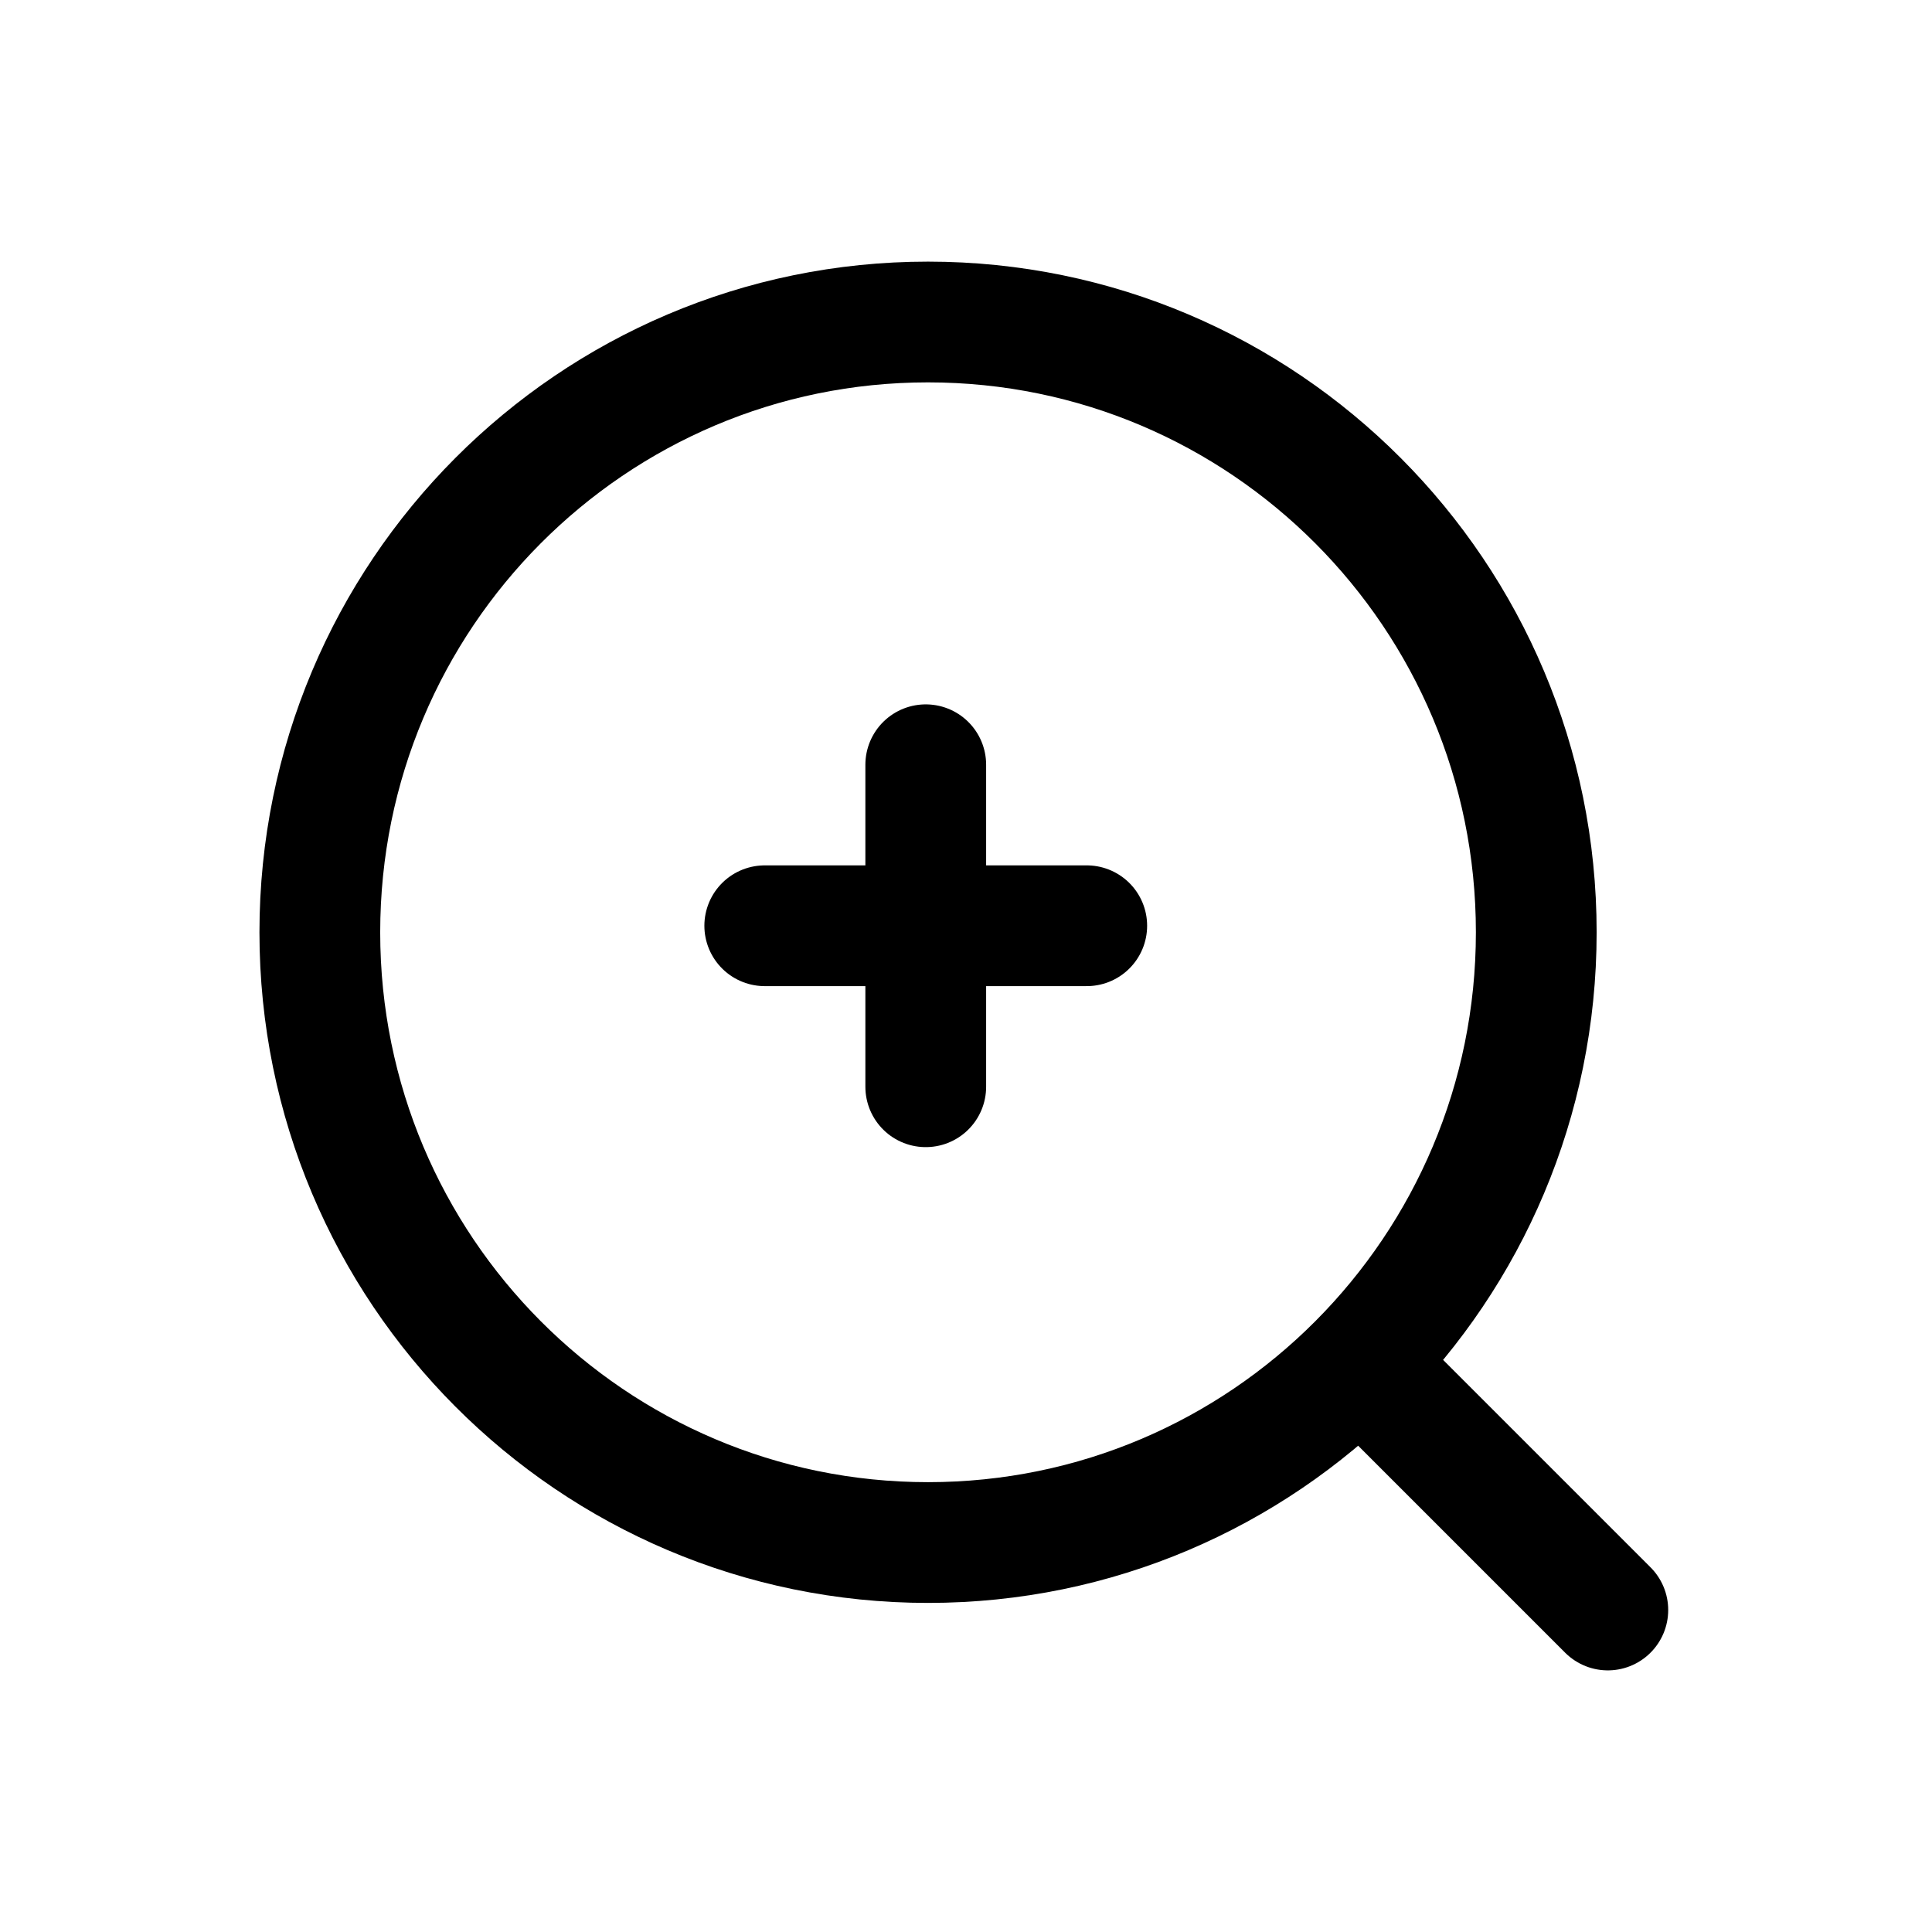
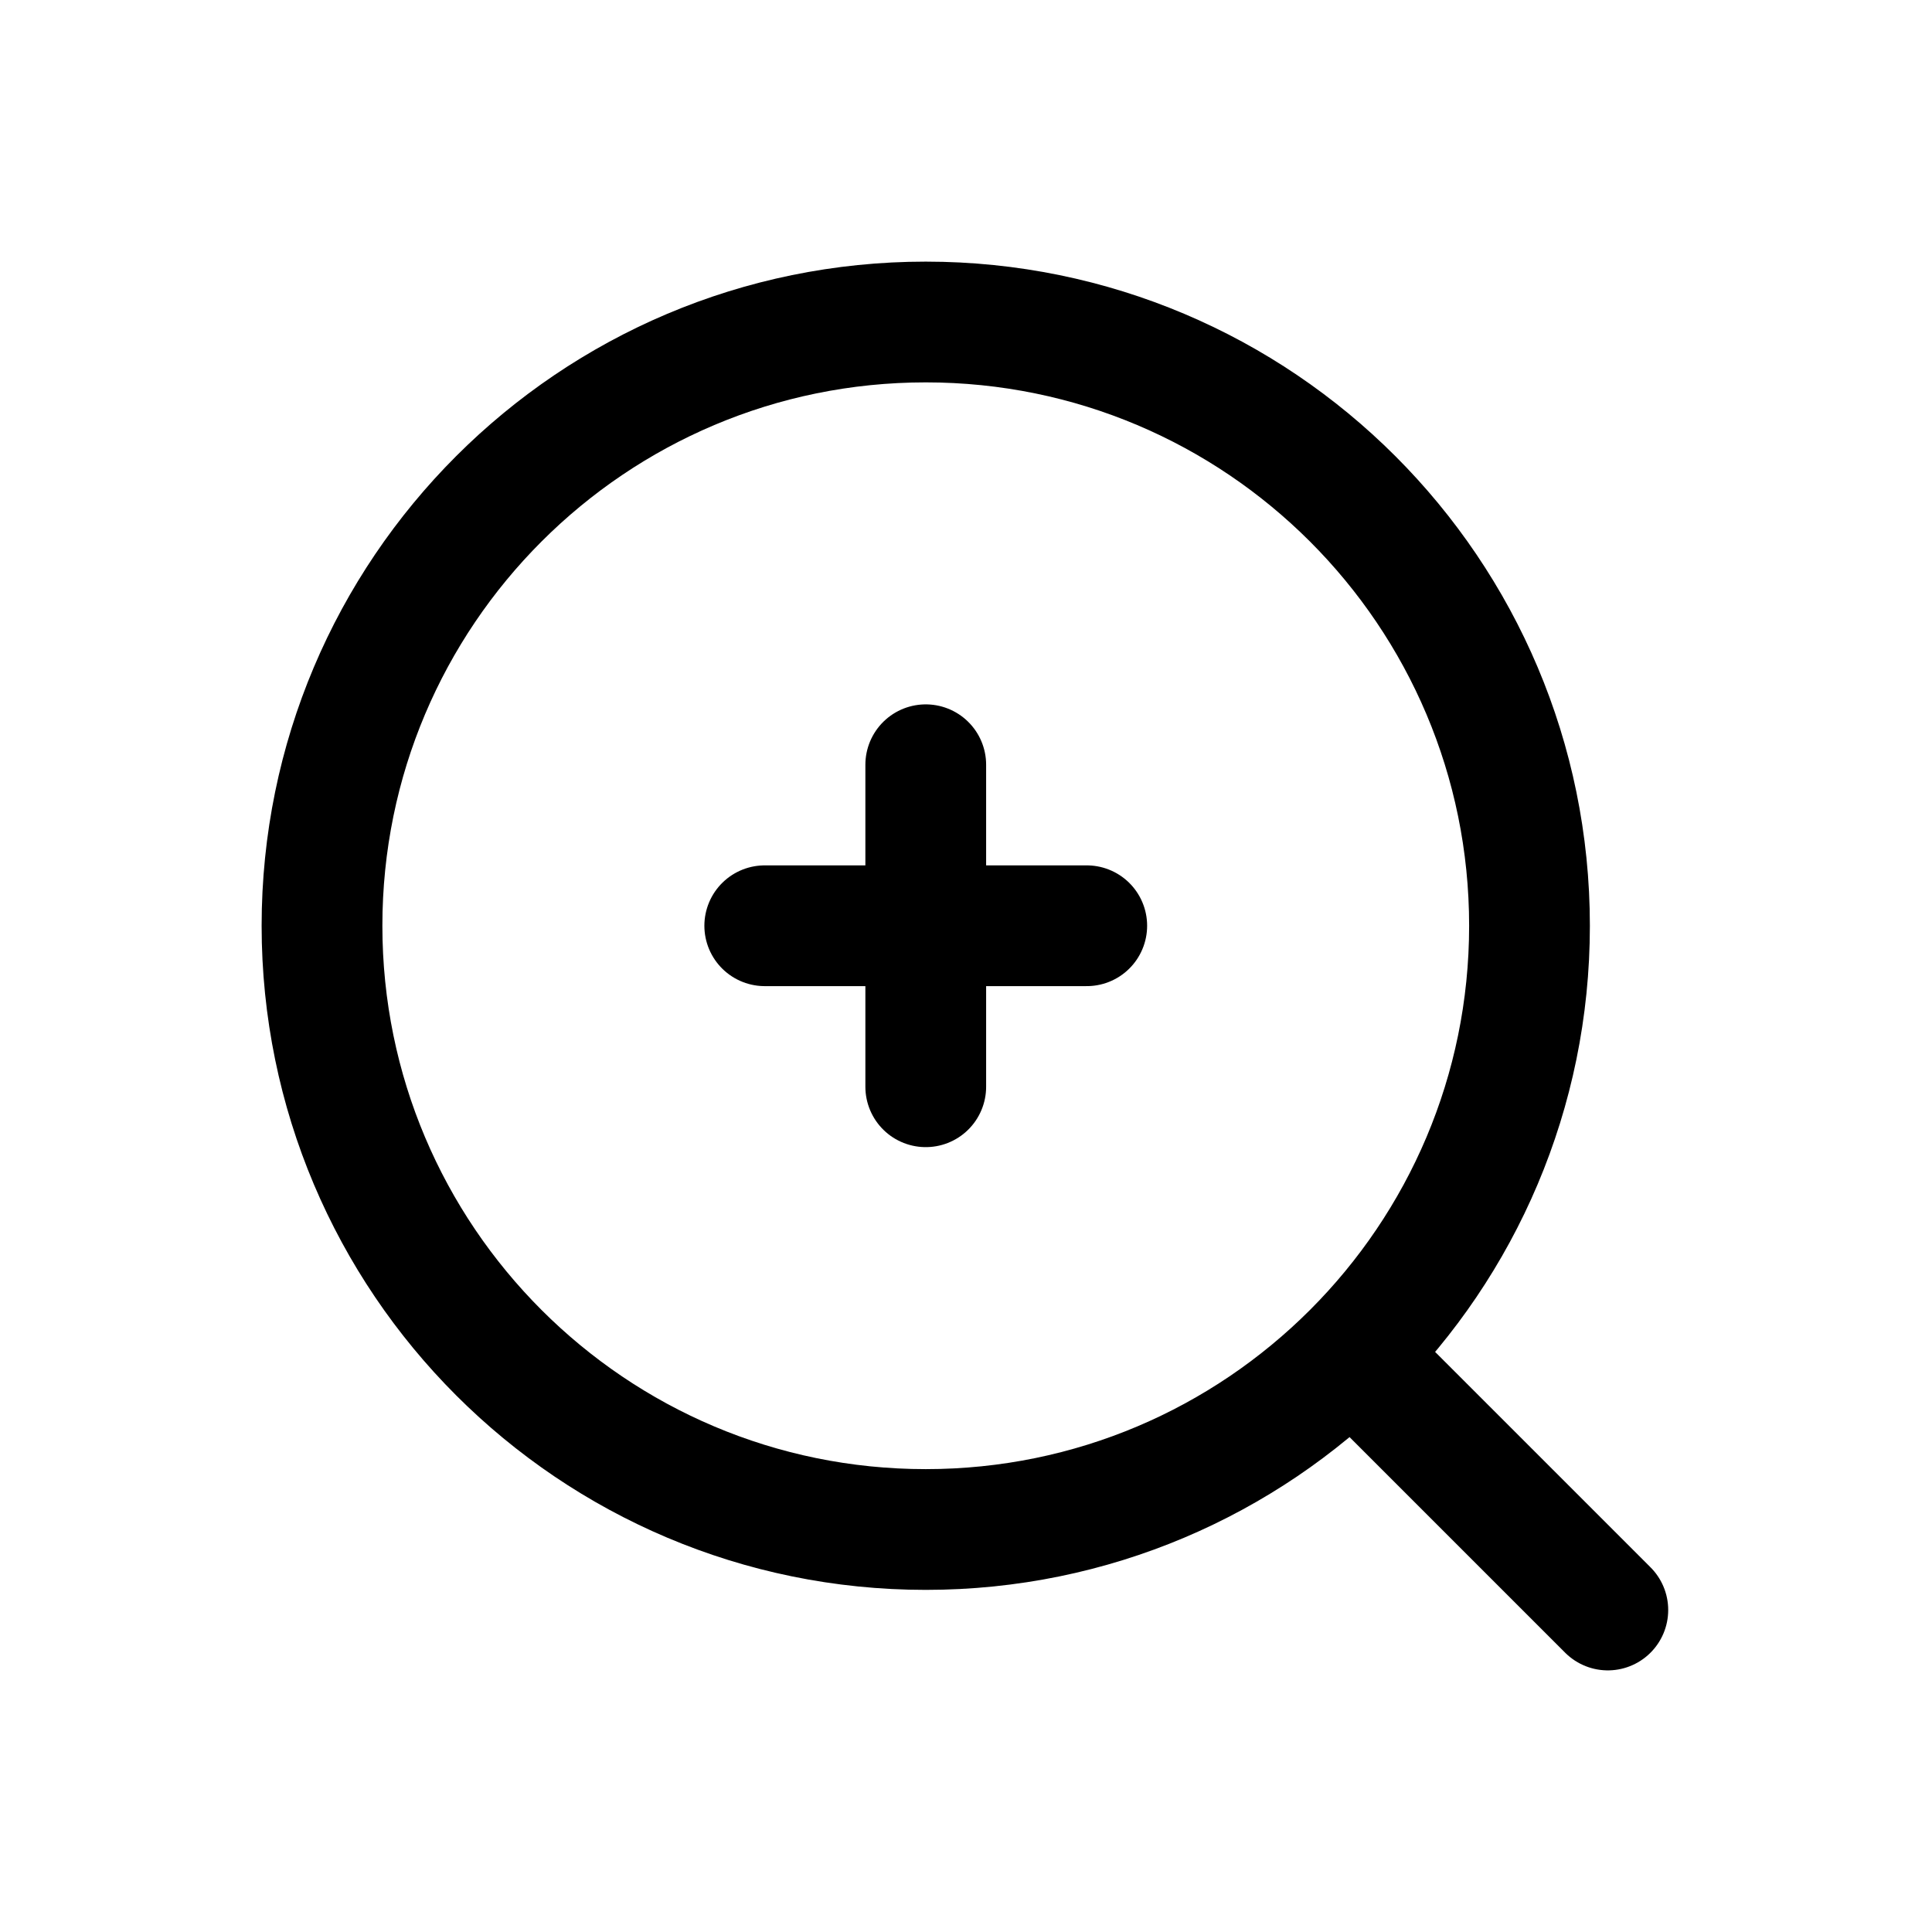
<svg xmlns="http://www.w3.org/2000/svg" width="24" height="24" fill="none" viewBox="0 0 24 24" stroke-width="1.5" stroke-linecap="round" stroke-linejoin="round" stroke="currentColor">
-   <path d="m16.893 16.92 3.08 3.08m-.889-8.419c0 4.187-3.383 7.581-7.555 7.581-4.173 0-7.556-3.394-7.556-7.58C3.973 7.393 7.356 4 11.528 4c4.173 0 7.556 3.394 7.556 7.581M9.5 11.5h4m-2-2v4" />
+   <path d="M9.5 11.5h4m-2-2v4m7.5-2a7.5 7.5 0 1 1-15 0 7.5 7.5 0 0 1 15 0m-2.107 5.42 3.08 3.08" />
</svg>
